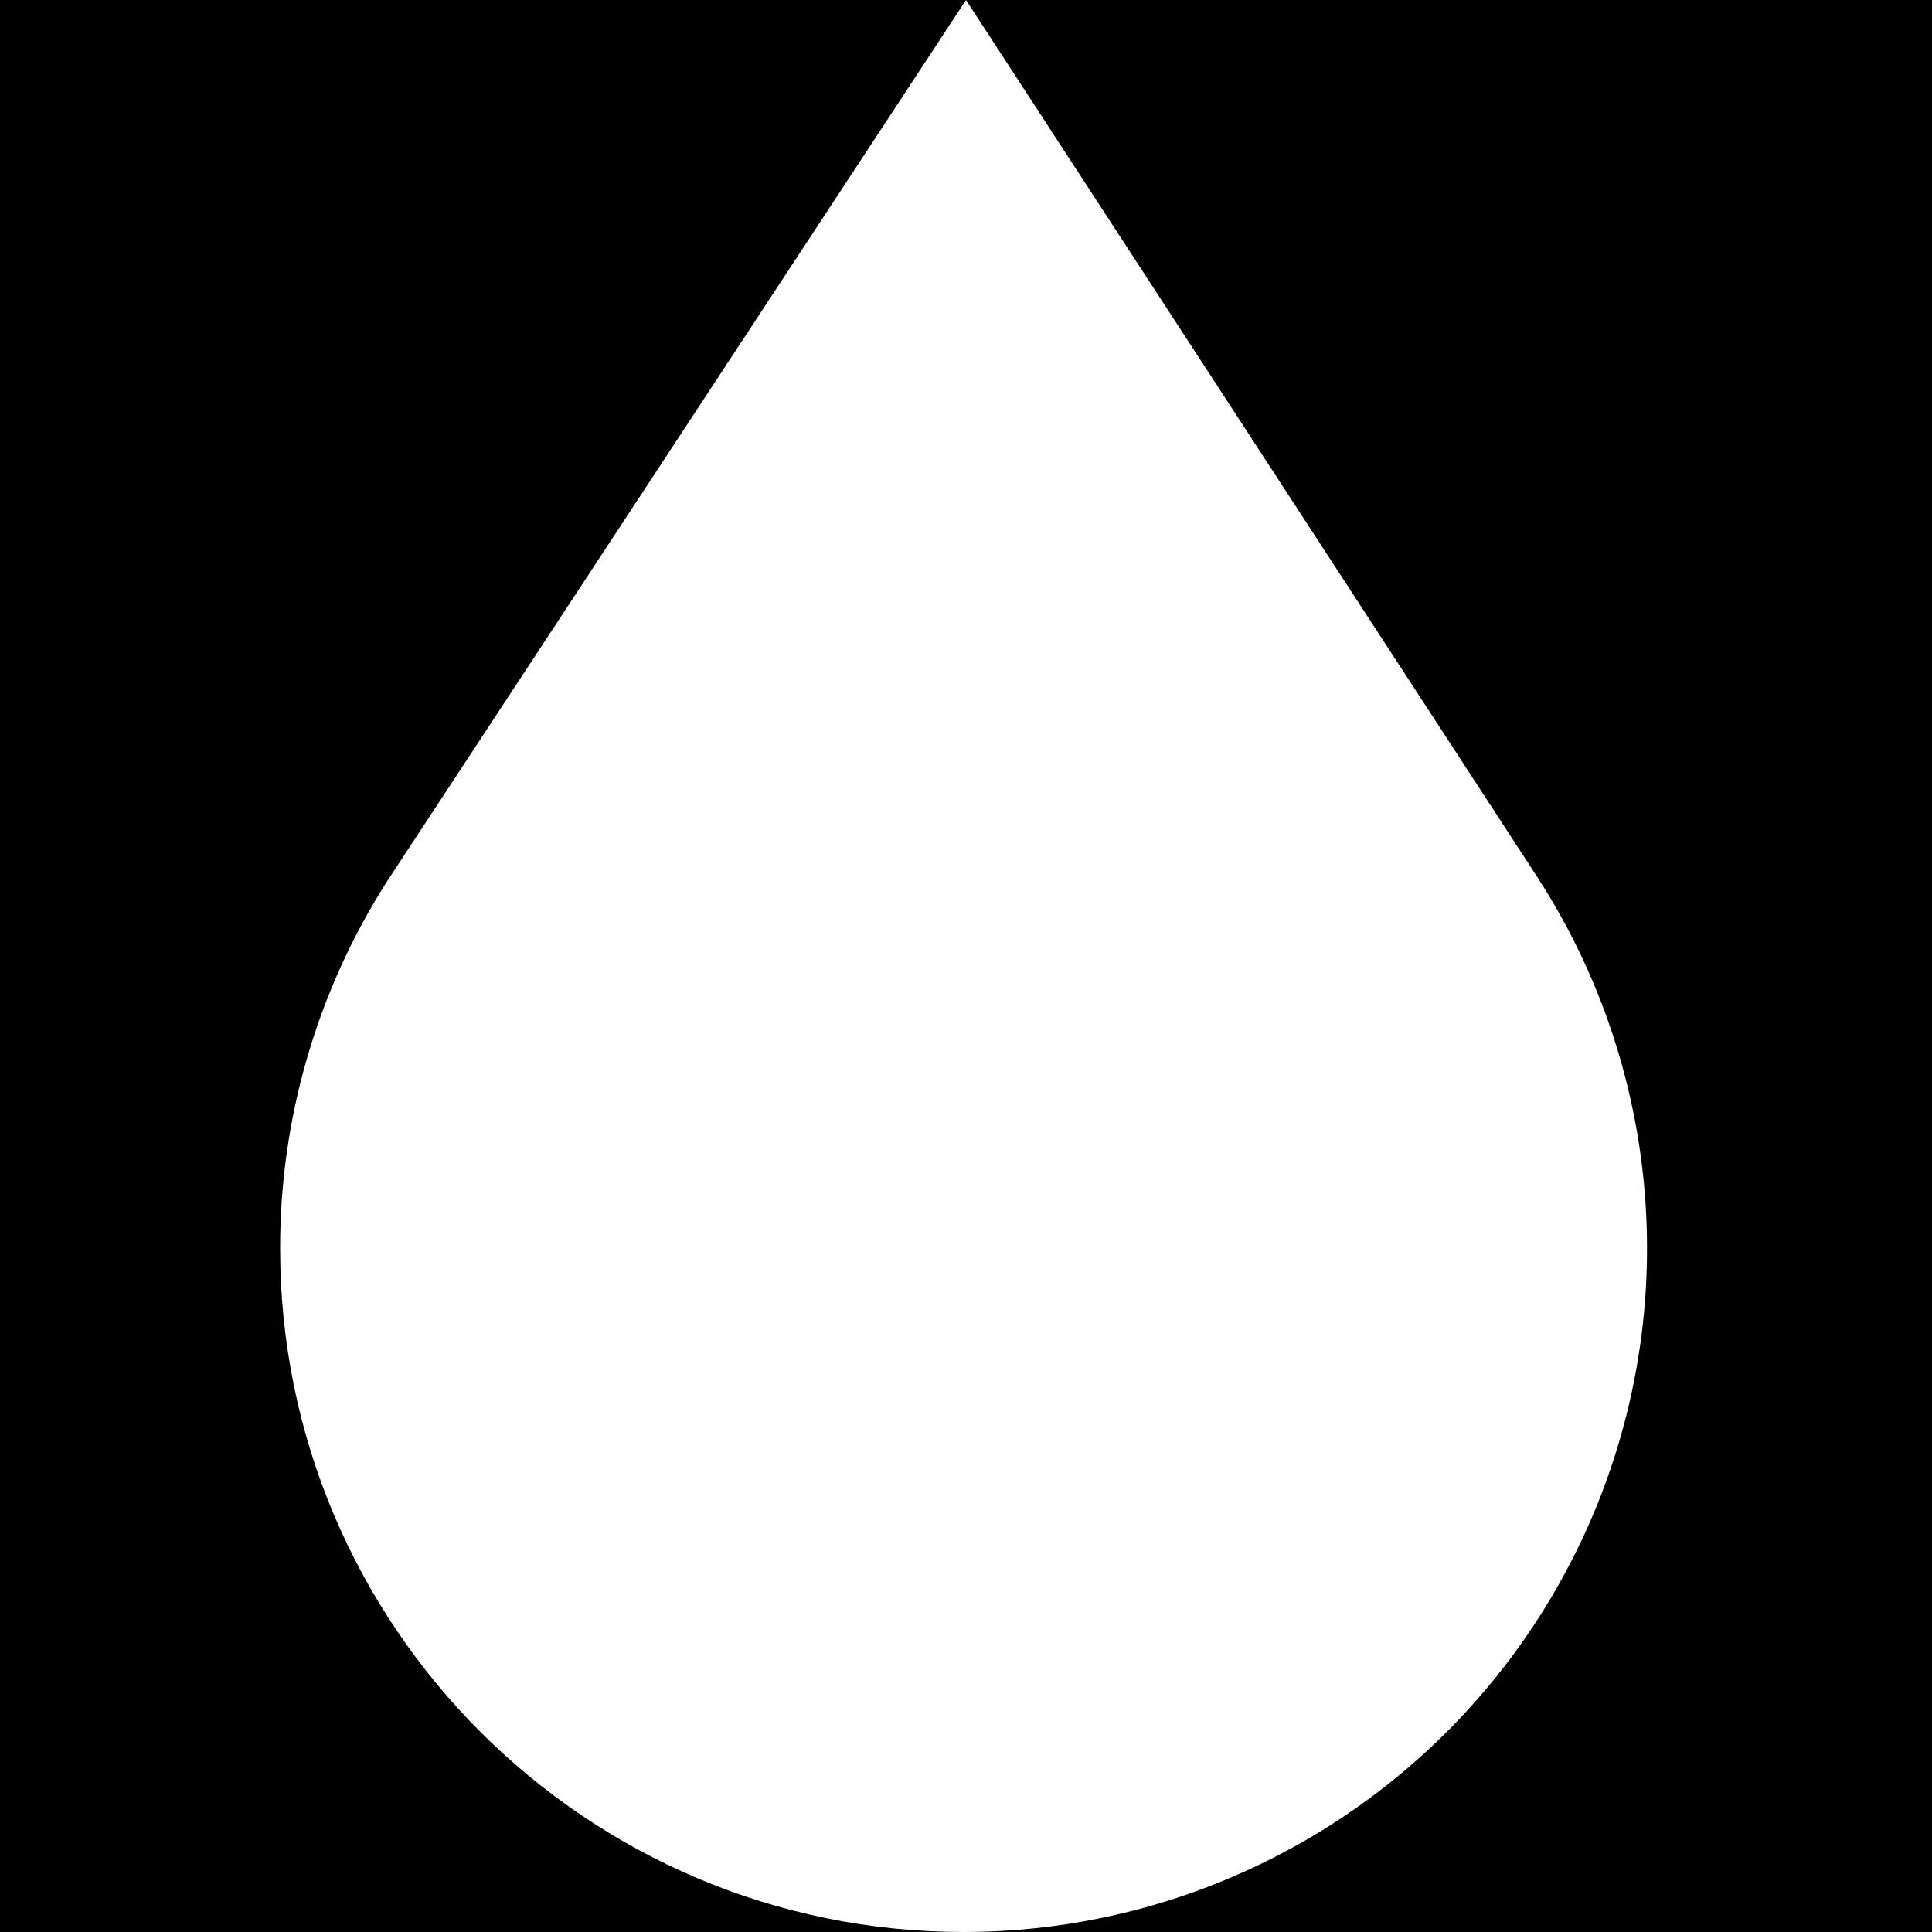
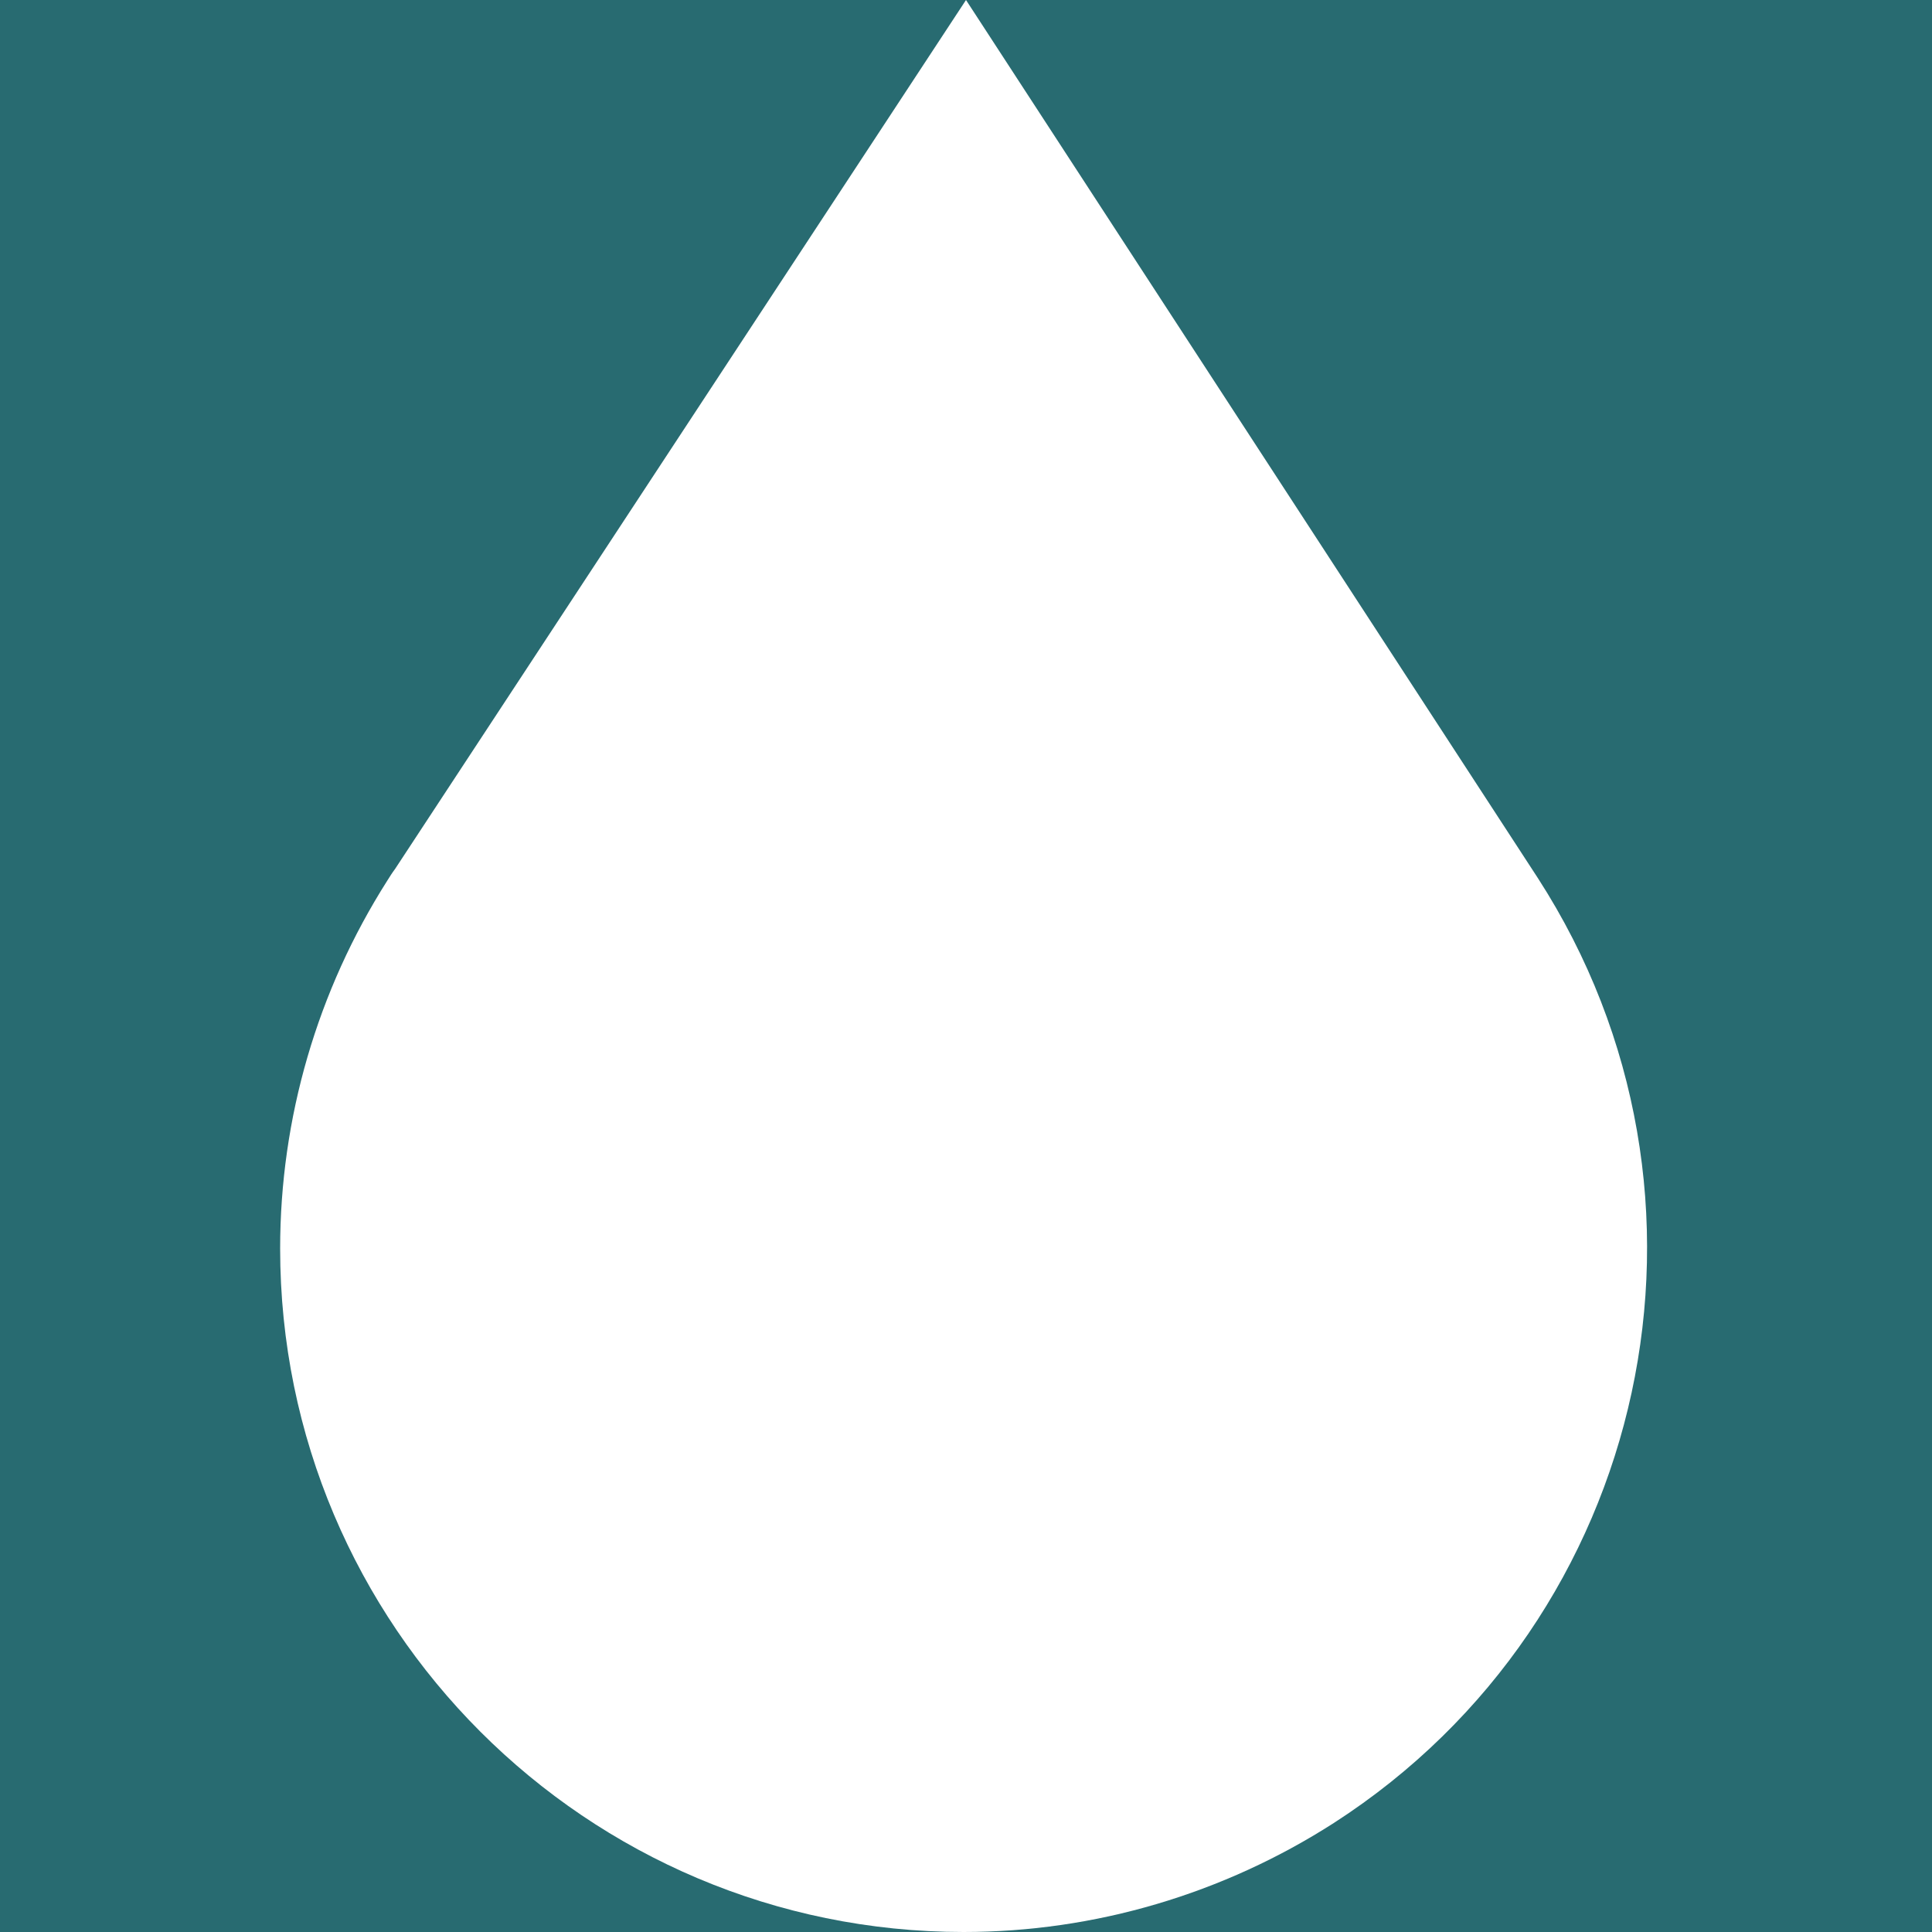
- <svg xmlns="http://www.w3.org/2000/svg" id="Layer_1" data-name="Layer 1" viewBox="0 0 400 400">
+ <svg xmlns="http://www.w3.org/2000/svg" version="1.1" id="Layer_1" x="0px" y="0px" viewBox="0 0 400 400" style="enable-background:new 0 0 400 400;" xml:space="preserve">
+   <style type="text/css">
+ 	.st0{fill:#286B71;}
+ </style>
  <g>
-     <path d="M58,258.5a140.836,140.836,0,0,1,22.223-76.156h-.001l.011-.017c.515-.804,1.042-1.6,1.572-2.393L200,0H0V400H199.5A141.5,141.5,0,0,1,58,258.5Z" />
-     <path d="M200,0,318.416,181.79A141.517,141.517,0,0,1,199.5,400H400V0Z" />
+     <path class="st0" d="M58,258.5c0-27,7.7-53.4,22.2-76.2h0l0,0c0.5-0.8,1-1.6,1.6-2.4L200,0H0v400h199.5   C121.4,400,58,336.6,58,258.5L58,258.5z" />
+     <path class="st0" d="M200,0l118.4,181.8c42.4,65.7,23.4,153.3-42.2,195.6c-22.9,14.7-49.5,22.6-76.7,22.6H400V0H200z" />
  </g>
</svg>
